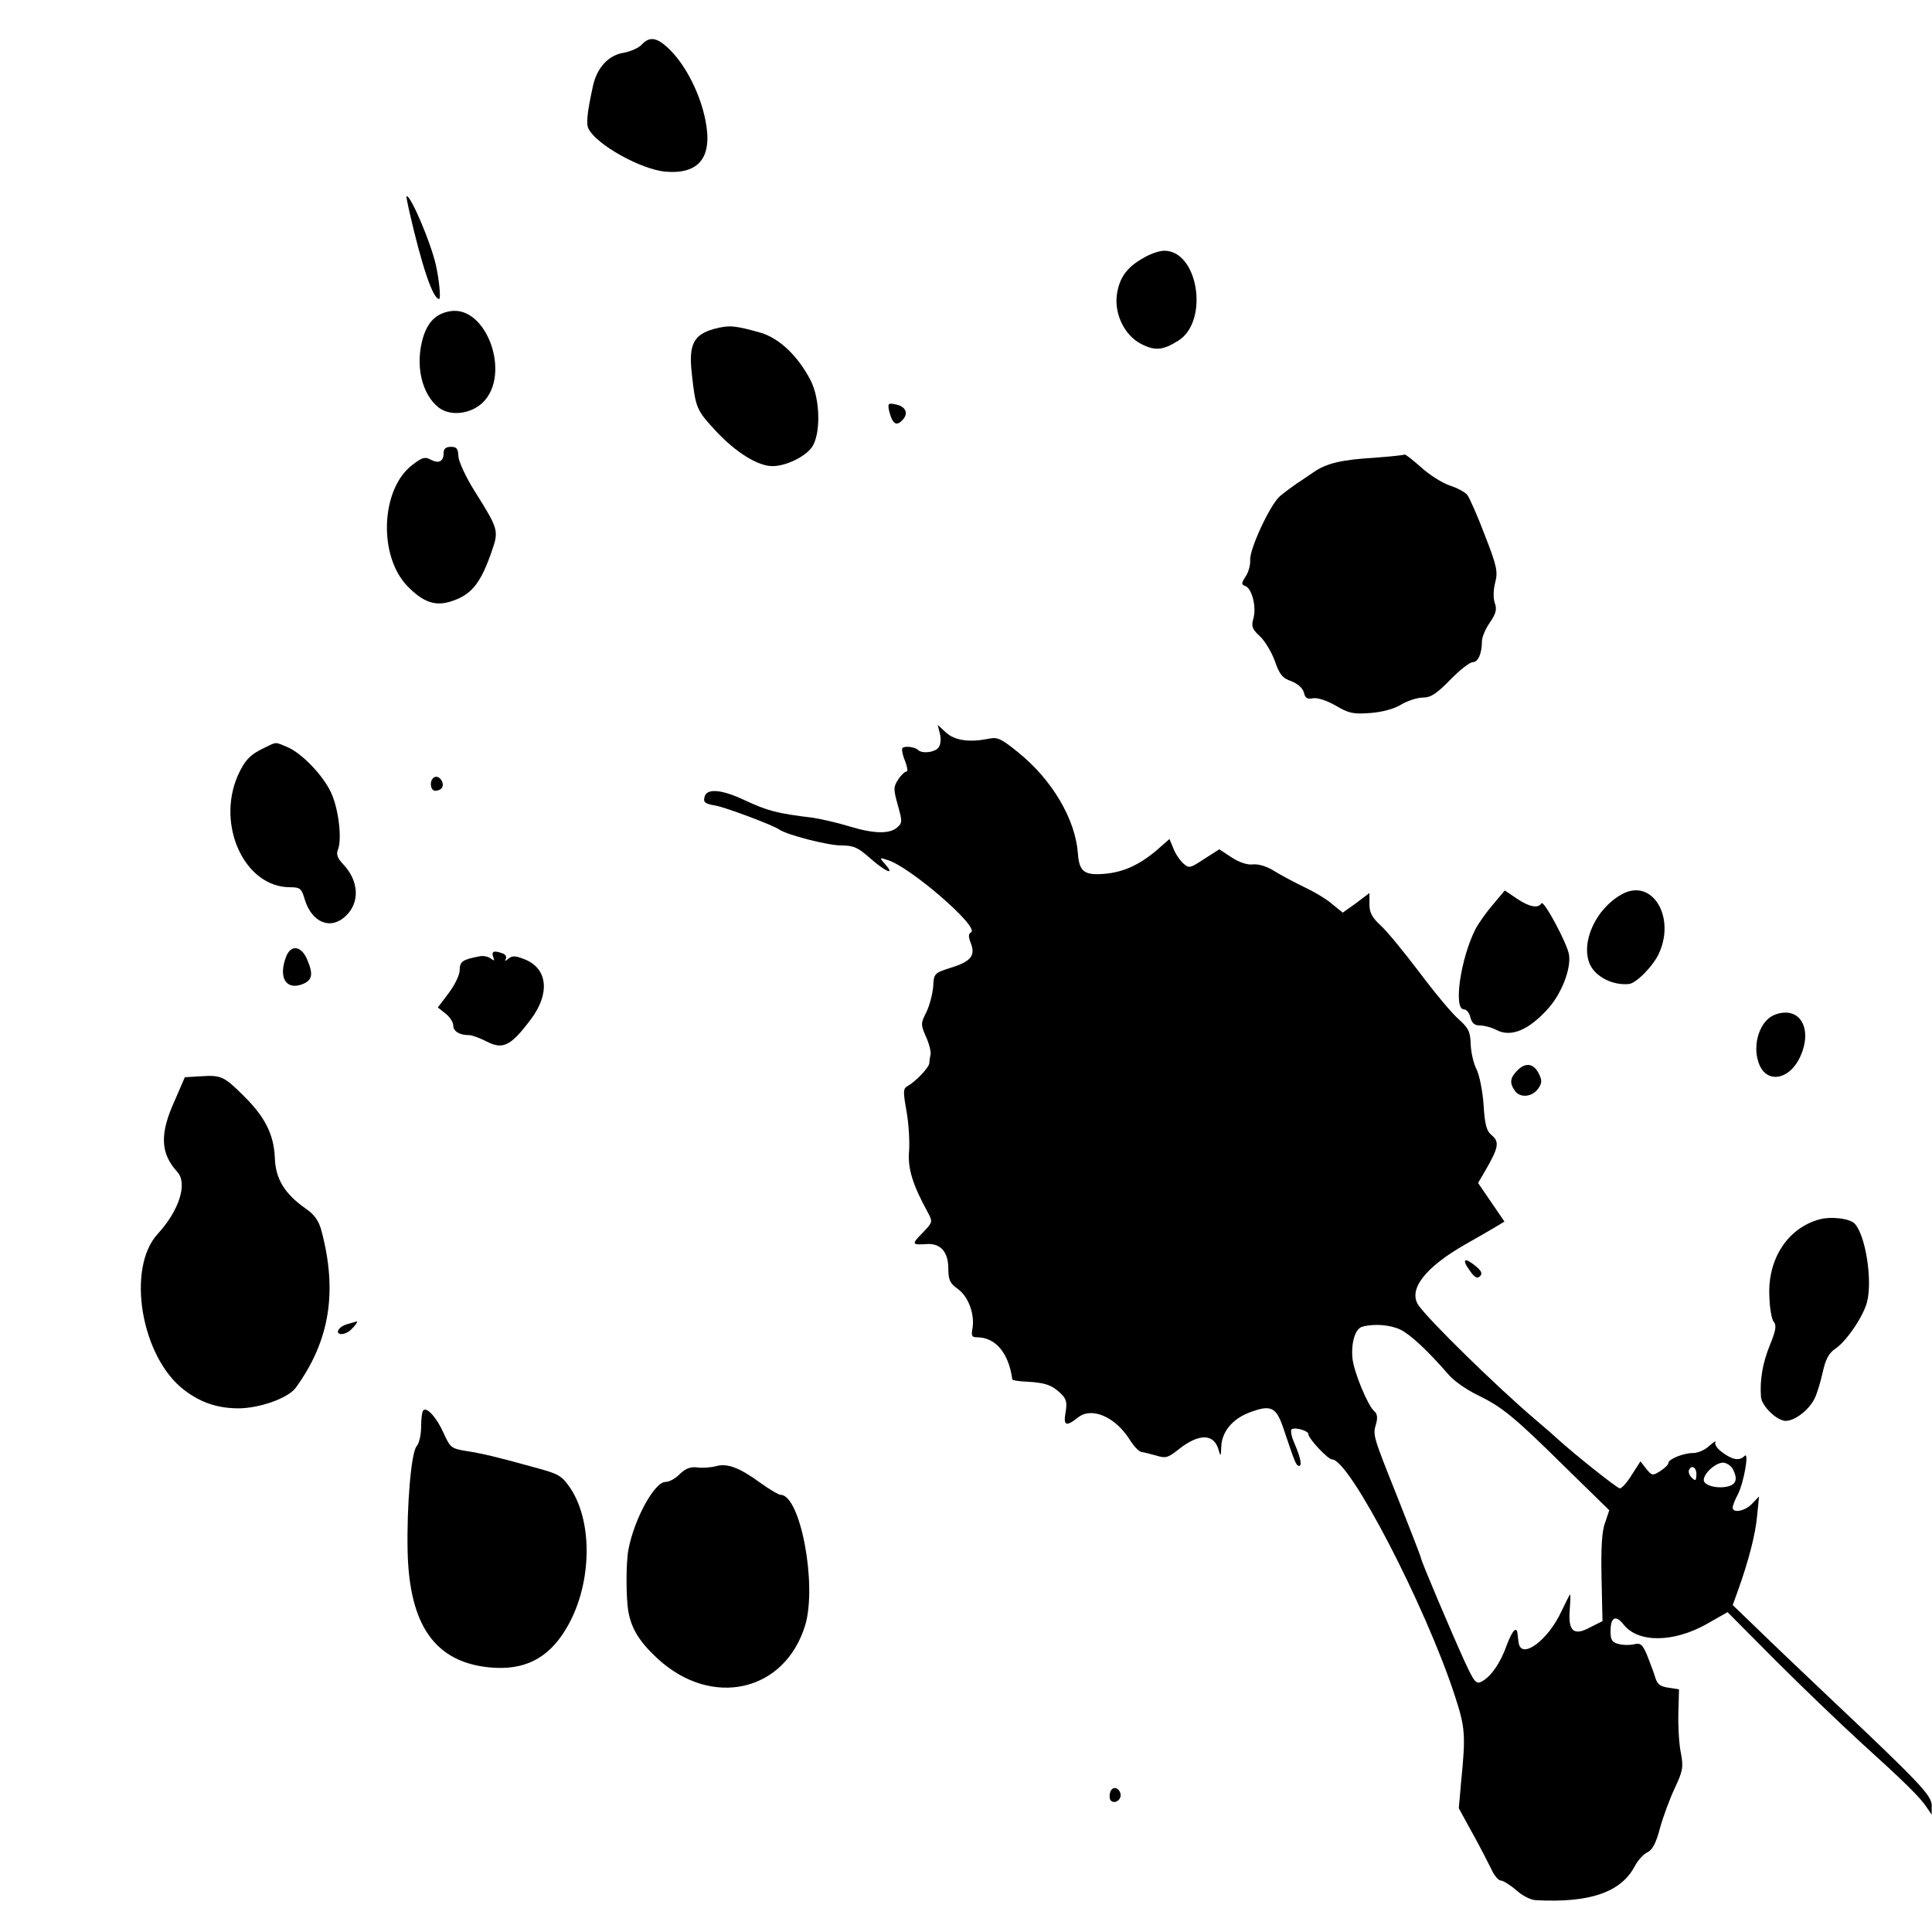
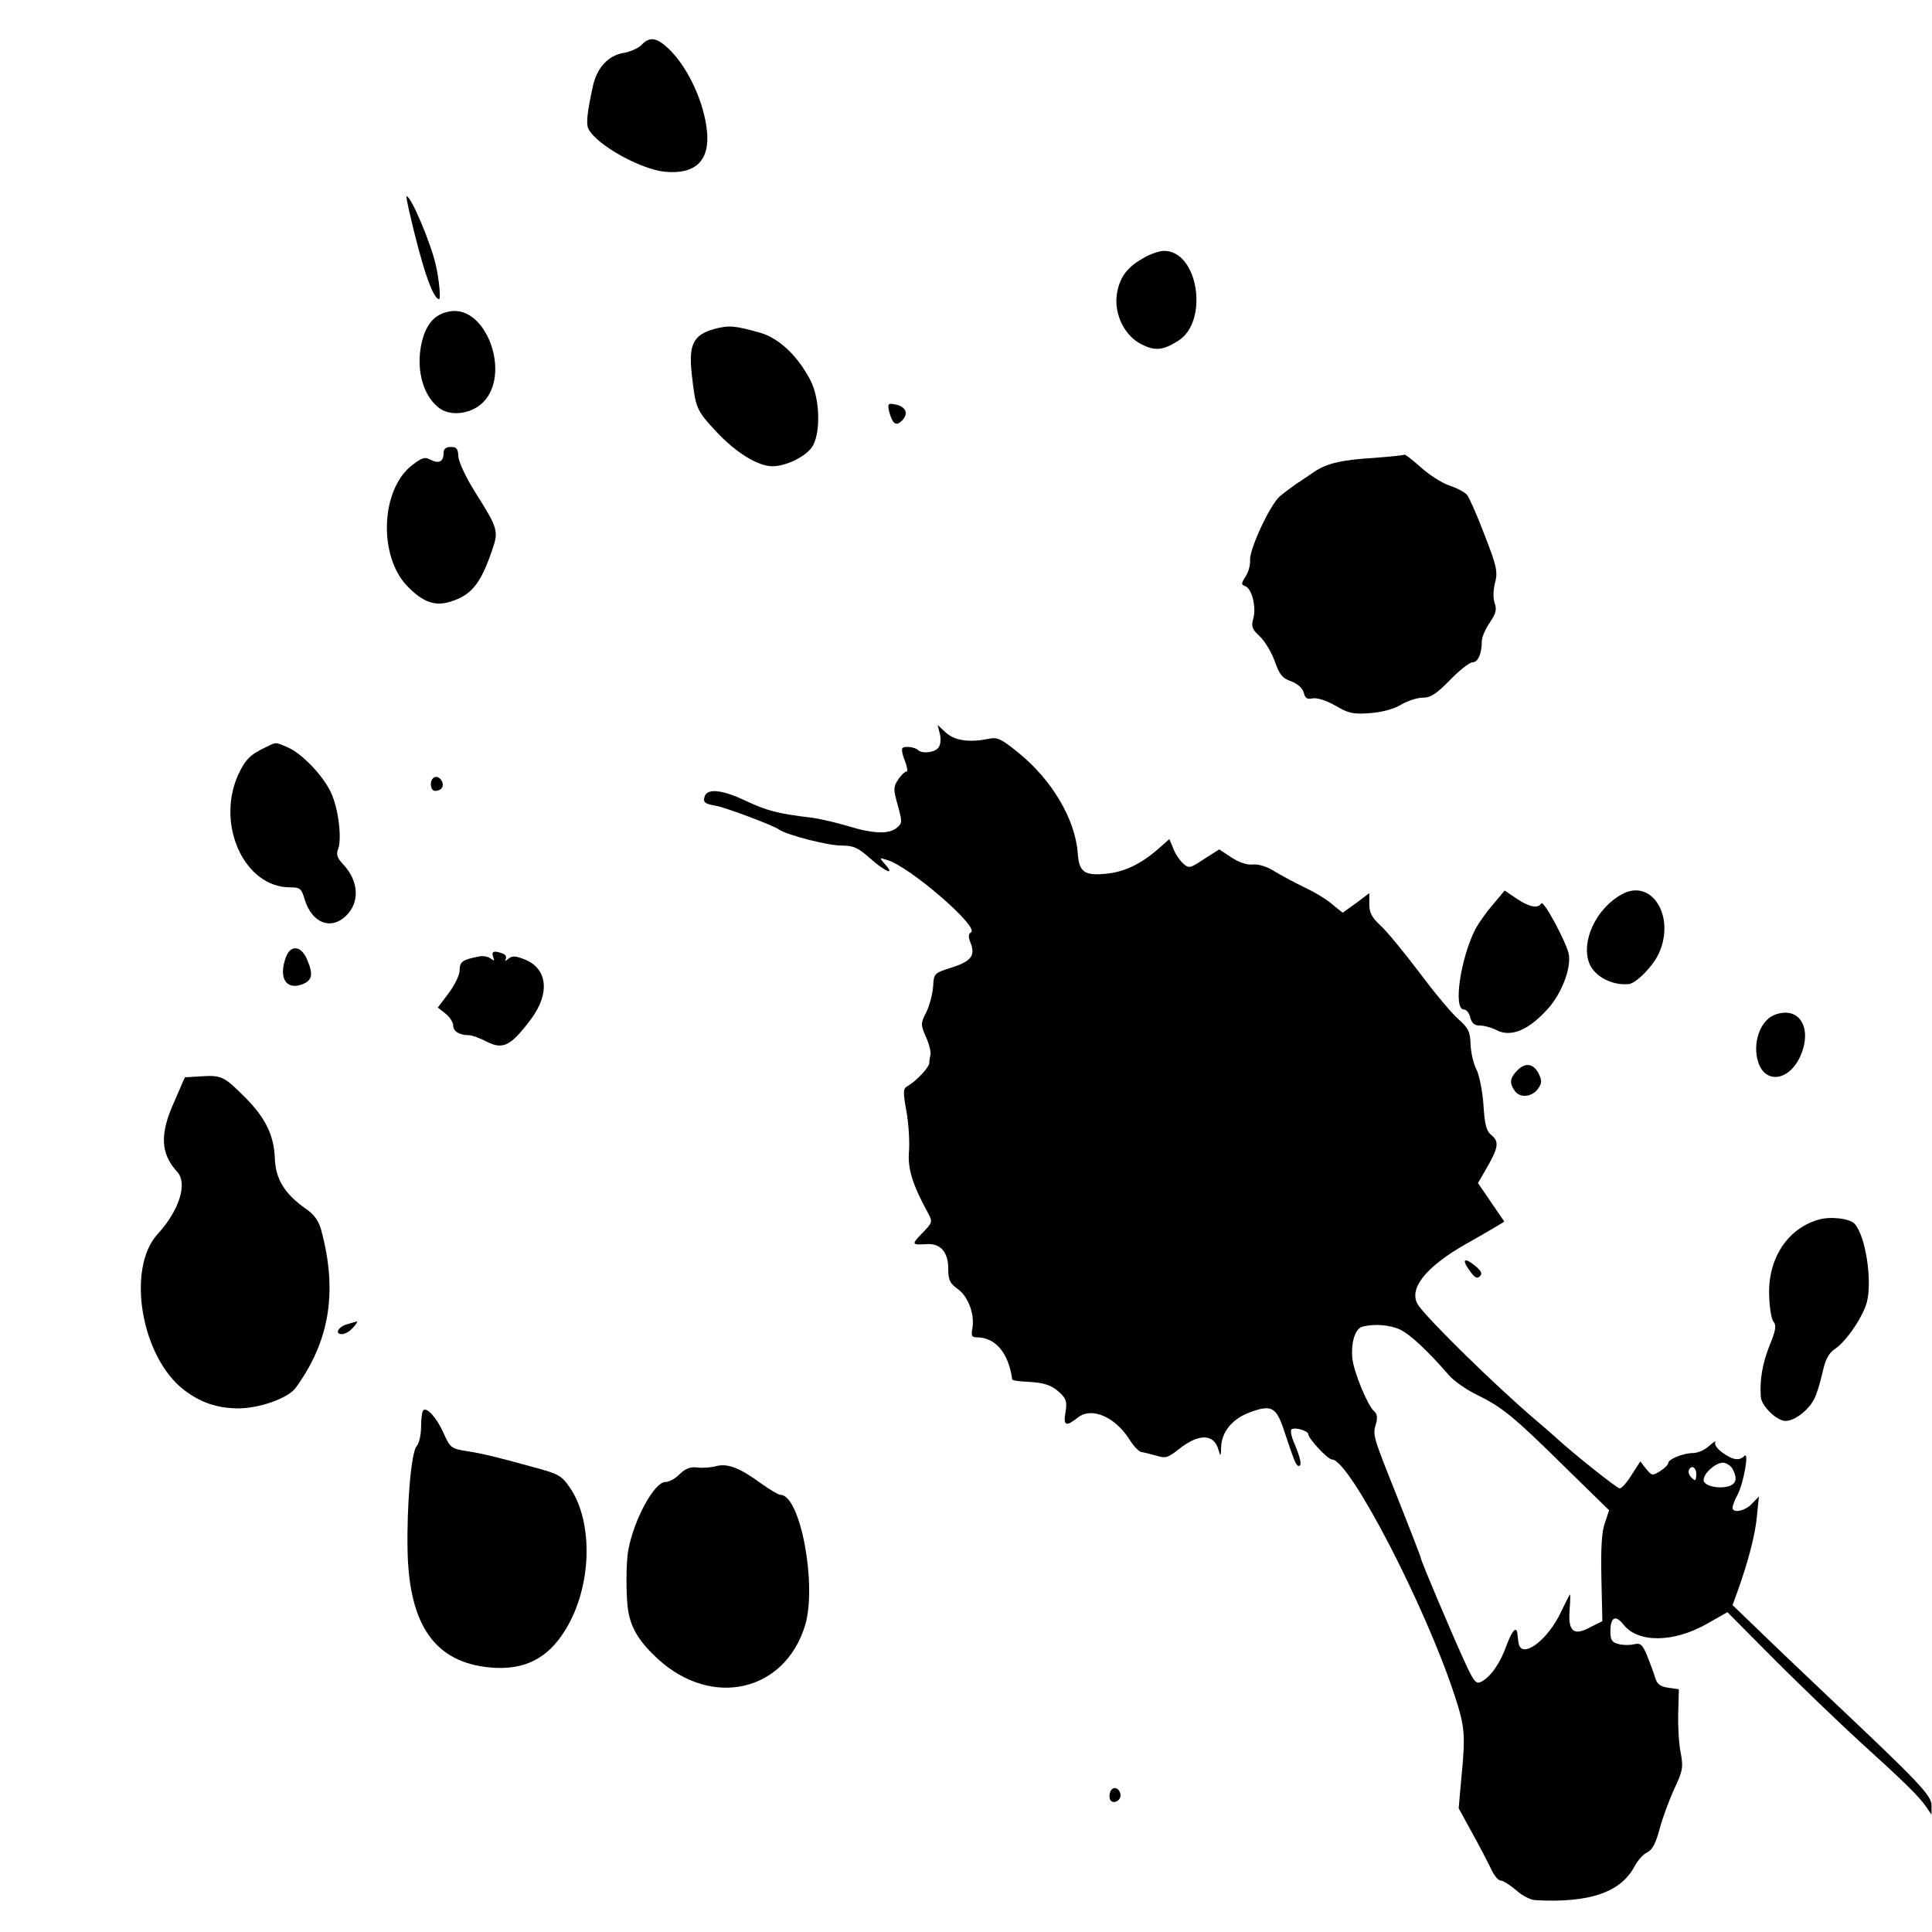
- <svg xmlns="http://www.w3.org/2000/svg" version="1.0" width="601pt" height="601pt" viewBox="0 0 601 601" preserveAspectRatio="xMidYMid meet">
-   <g transform="translate(0,601) scale(0.1,-0.1)" fill="#000000" stroke="none">
+ <svg xmlns="http://www.w3.org/2000/svg" version="1.0" width="16pt" height="16pt" viewBox="0 0 16 16" preserveAspectRatio="xMidYMid meet">
+   <g transform="translate(0,16) scale(0.002662,-0.002662)" fill="#000000" stroke="none">
    <path d="M1996 5871 c-9 -10 -34 -21 -55 -25 -48 -7 -85 -47 -97 -106 -18 -82 -21 -117 -13 -131 26 -50 163 -126 239 -133 106 -9 148 46 124 162 -16 79 -58 163 -106 213 -42 43 -66 48 -92 20z" />
    <path d="M1272 5358 c41 -180 75 -278 94 -278 6 0 0 61 -10 105 -15 68 -77 215 -91 215 -2 0 2 -19 7 -42z" />
    <path d="M3556 5207 c-52 -29 -75 -63 -82 -116 -7 -60 25 -125 76 -151 43 -22 67 -20 115 10 97 60 63 281 -44 280 -14 0 -44 -10 -65 -23z" />
    <path d="M1401 5042 c-44 -7 -70 -33 -85 -82 -25 -84 -5 -176 49 -218 36 -28 100 -20 137 16 89 87 12 302 -101 284z" />
    <path d="M2222 4987 c-65 -18 -80 -49 -70 -139 12 -109 14 -113 77 -181 61 -65 129 -107 174 -107 41 0 100 28 122 58 29 40 27 151 -4 210 -39 75 -97 130 -155 147 -81 23 -98 24 -144 12z" />
    <path d="M2766 4731 c10 -39 22 -48 40 -29 22 21 12 44 -20 50 -23 5 -25 3 -20 -21z" />
    <path d="M1380 4601 c0 -27 -15 -34 -40 -21 -18 10 -27 7 -57 -16 -99 -75 -107 -284 -15 -378 47 -48 84 -62 131 -48 67 20 96 56 131 158 22 63 21 68 -54 187 -27 43 -49 91 -50 107 -1 24 -5 30 -23 30 -16 0 -23 -6 -23 -19z" />
    <path d="M4369 4596 c-2 -2 -44 -6 -94 -10 -101 -6 -147 -17 -186 -43 -15 -10 -39 -27 -55 -37 -16 -11 -40 -29 -53 -40 -31 -28 -94 -164 -92 -198 1 -15 -5 -38 -14 -51 -14 -22 -14 -25 -1 -30 21 -8 35 -66 25 -101 -7 -24 -4 -33 20 -55 16 -15 37 -50 47 -78 14 -41 24 -53 51 -62 20 -8 35 -21 39 -35 4 -18 11 -22 29 -18 14 2 42 -7 70 -23 41 -24 54 -27 108 -23 38 3 75 13 97 27 19 11 49 21 66 21 25 0 43 12 85 55 29 30 61 55 70 55 17 0 29 27 29 66 0 12 11 38 25 58 19 28 22 41 15 60 -5 14 -5 39 1 63 9 34 6 51 -32 148 -23 61 -48 117 -55 126 -8 9 -33 22 -55 29 -23 8 -63 33 -89 57 -26 23 -49 41 -51 39z" />
    <path d="M2924 3727 c4 -17 2 -35 -5 -43 -12 -15 -51 -19 -63 -7 -9 9 -38 13 -48 7 -4 -3 -1 -21 7 -40 7 -18 10 -34 5 -34 -5 0 -17 -11 -26 -25 -15 -23 -15 -30 -1 -80 14 -50 14 -55 -2 -69 -24 -21 -73 -20 -151 4 -36 11 -85 22 -110 26 -116 14 -143 22 -214 55 -68 32 -113 37 -123 14 -7 -20 -2 -25 33 -31 30 -5 182 -62 199 -75 23 -16 150 -49 192 -49 38 0 52 -6 90 -40 48 -42 79 -55 47 -19 -19 22 -19 22 6 14 68 -19 287 -208 261 -225 -9 -5 -9 -14 -1 -34 15 -39 0 -57 -61 -76 -53 -17 -54 -18 -56 -59 -2 -23 -11 -58 -21 -79 -18 -35 -18 -39 -2 -76 10 -21 16 -46 15 -55 -2 -9 -4 -21 -4 -28 -1 -14 -42 -57 -67 -71 -15 -8 -15 -17 -4 -79 7 -39 10 -94 8 -123 -5 -53 10 -104 59 -193 15 -28 14 -30 -18 -63 -34 -35 -33 -37 14 -34 43 3 67 -25 67 -76 0 -36 5 -46 30 -64 32 -23 53 -78 45 -123 -4 -22 -2 -27 14 -27 58 0 99 -49 110 -131 1 -3 20 -6 44 -7 57 -3 78 -10 105 -35 19 -18 22 -28 17 -59 -8 -44 1 -47 39 -17 42 33 115 2 160 -69 13 -21 30 -39 38 -39 7 -1 27 -6 45 -11 29 -9 36 -7 69 19 64 51 111 50 125 -2 6 -21 7 -20 8 9 1 47 34 87 85 107 70 27 86 19 109 -50 35 -104 39 -115 48 -115 10 0 5 25 -15 72 -9 20 -12 39 -8 42 12 7 52 -5 52 -15 0 -14 61 -79 74 -79 54 0 290 -455 381 -733 33 -101 35 -122 20 -272 l-7 -80 41 -75 c23 -41 49 -92 59 -112 9 -21 23 -38 31 -38 7 0 29 -14 48 -30 18 -17 46 -31 61 -31 166 -9 264 24 307 105 10 19 28 39 40 44 15 7 27 29 39 76 10 36 31 92 46 124 25 53 27 65 19 108 -6 27 -9 83 -8 124 l2 75 -33 5 c-27 4 -35 11 -42 35 -5 17 -17 47 -25 68 -14 32 -20 37 -40 32 -13 -3 -34 -3 -48 1 -20 5 -25 12 -25 39 0 45 16 53 41 21 45 -57 155 -56 258 2 l65 37 150 -151 c83 -83 200 -195 260 -250 138 -125 187 -173 208 -204 l17 -25 0 28 c1 31 -36 70 -319 337 -78 74 -178 169 -221 211 l-79 76 16 44 c33 92 55 176 60 234 l6 60 -21 -22 c-22 -24 -61 -31 -61 -13 0 6 7 25 16 41 19 38 36 135 21 120 -16 -16 -36 -13 -68 10 -17 12 -26 26 -23 32 4 7 -4 2 -18 -10 -13 -13 -36 -23 -51 -23 -30 0 -77 -19 -77 -31 0 -5 -11 -16 -25 -25 -24 -15 -26 -15 -44 7 l-18 23 -27 -42 c-14 -23 -31 -42 -37 -42 -8 0 -139 104 -195 155 -6 6 -37 33 -69 60 -124 106 -327 305 -362 354 -34 49 20 119 147 191 41 23 85 49 97 56 l23 14 -41 60 -41 60 25 43 c38 66 42 85 18 105 -17 14 -22 32 -26 96 -3 43 -13 92 -22 110 -9 17 -17 52 -18 77 -1 40 -7 51 -38 79 -20 17 -75 83 -122 146 -47 62 -101 128 -120 145 -27 25 -35 40 -35 66 l0 35 -41 -31 -42 -30 -31 25 c-16 15 -56 39 -88 54 -31 15 -74 38 -95 51 -22 14 -49 22 -66 20 -18 -2 -43 7 -66 22 l-38 25 -47 -30 c-44 -29 -47 -30 -65 -14 -11 10 -25 31 -31 47 l-12 29 -40 -35 c-53 -45 -103 -68 -160 -73 -65 -6 -81 6 -85 64 -8 106 -80 228 -185 313 -53 43 -65 49 -92 43 -60 -12 -105 -6 -133 19 l-26 24 7 -28z m1432 -1853 c31 -15 84 -64 151 -141 15 -18 55 -46 88 -62 78 -38 113 -66 275 -226 l136 -133 -13 -39 c-10 -26 -13 -79 -11 -172 l3 -134 -38 -19 c-51 -28 -69 -13 -64 53 2 27 3 49 1 49 -1 0 -13 -24 -27 -53 -42 -91 -126 -152 -133 -96 -1 5 -2 16 -3 24 -2 29 -16 15 -34 -33 -19 -54 -48 -97 -78 -113 -17 -9 -23 -2 -53 63 -41 90 -136 314 -136 322 0 3 -32 86 -71 184 -79 198 -79 197 -68 234 5 18 3 31 -6 38 -20 17 -64 123 -68 166 -4 49 9 91 31 97 37 10 86 6 118 -9z m1034 -433 c16 -31 12 -48 -15 -55 -33 -8 -75 3 -75 20 0 21 37 54 60 54 10 0 24 -9 30 -19z m-113 -21 c-1 -17 -3 -18 -15 -6 -8 8 -11 19 -7 25 9 16 24 4 22 -19z" />
    <path d="M825 3685 c-47 -22 -63 -39 -85 -87 -68 -155 21 -348 162 -348 32 0 36 -4 46 -38 22 -72 80 -96 127 -52 45 42 42 109 -7 161 -19 20 -23 32 -16 48 12 33 1 126 -22 175 -24 53 -91 123 -136 142 -39 16 -32 17 -69 -1z" />
    <path d="M1353 3593 c-18 -6 -16 -43 1 -43 8 0 18 4 21 10 9 14 -8 38 -22 33z" />
    <path d="M4645 3197 c-20 -23 -45 -58 -55 -77 -46 -90 -70 -250 -36 -250 8 0 17 -11 20 -25 5 -18 13 -25 30 -25 13 0 36 -6 51 -14 46 -24 102 0 163 69 40 46 69 120 63 164 -4 33 -79 173 -86 161 -10 -17 -39 -11 -77 15 l-37 25 -36 -43z" />
    <path d="M5045 3228 c-80 -44 -128 -148 -100 -216 17 -40 71 -68 122 -63 23 2 76 56 94 96 52 115 -23 235 -116 183z" />
    <path d="M890 3034 c-24 -63 -2 -103 47 -87 34 12 39 30 19 77 -18 44 -51 49 -66 10z" />
    <path d="M1534 3034 c5 -13 4 -14 -7 -6 -7 6 -24 10 -36 7 -52 -10 -61 -16 -61 -43 0 -15 -16 -47 -34 -71 l-34 -45 24 -19 c13 -10 24 -27 24 -37 0 -18 19 -30 49 -30 9 0 34 -9 55 -20 51 -26 75 -14 138 70 59 79 52 156 -18 185 -30 12 -40 13 -52 3 -10 -8 -13 -9 -9 -2 4 7 0 15 -9 18 -27 10 -36 7 -30 -10z" />
    <path d="M5520 2853 c-45 -18 -69 -90 -50 -147 22 -69 97 -58 131 19 39 88 -4 158 -81 128z" />
    <path d="M4721 2681 c-24 -24 -26 -40 -8 -65 17 -23 55 -18 73 9 11 16 11 25 1 45 -16 32 -41 36 -66 11z" />
    <path d="M625 2662 l-50 -3 -32 -74 c-47 -103 -44 -163 9 -221 32 -36 5 -120 -61 -192 -99 -107 -52 -384 82 -486 51 -39 102 -56 165 -57 66 -1 158 31 182 64 106 146 131 300 79 492 -8 28 -22 48 -49 66 -65 46 -93 92 -95 157 -3 72 -30 127 -96 192 -62 62 -71 66 -134 62z" />
    <path d="M5657 2216 c-97 -28 -158 -123 -153 -237 1 -37 7 -74 14 -81 9 -11 6 -28 -13 -74 -22 -55 -31 -107 -27 -160 3 -29 50 -74 77 -74 28 0 71 33 89 68 8 15 19 52 26 83 9 41 19 60 40 74 34 23 86 99 98 145 17 67 -4 205 -38 243 -15 17 -76 24 -113 13z" />
    <path d="M4571 2059 c16 -23 24 -28 33 -19 8 8 5 16 -13 31 -35 29 -45 23 -20 -12z" />
    <path d="M1081 1891 c-28 -7 -41 -31 -18 -31 9 0 23 7 31 16 14 13 21 26 14 23 -2 -1 -14 -4 -27 -8z" />
    <path d="M1317 1623 c-4 -3 -7 -27 -7 -51 0 -25 -6 -52 -14 -61 -17 -19 -31 -187 -28 -326 5 -232 86 -346 256 -362 106 -10 180 27 235 117 82 133 88 332 15 441 -27 39 -35 44 -114 65 -111 31 -162 43 -208 50 -49 8 -51 10 -73 58 -20 45 -51 80 -62 69z" />
    <path d="M2227 1449 c-15 -4 -41 -6 -57 -4 -22 3 -37 -3 -55 -20 -13 -14 -33 -25 -45 -25 -34 0 -97 -115 -115 -210 -8 -39 -8 -153 0 -195 10 -53 35 -93 91 -145 169 -155 396 -103 459 105 37 126 -15 405 -77 405 -6 0 -33 16 -61 36 -67 49 -105 63 -140 53z" />
    <path d="M3454 436 c-3 -8 -3 -20 0 -25 10 -15 34 -2 32 17 -4 22 -25 27 -32 8z" />
  </g>
</svg>
